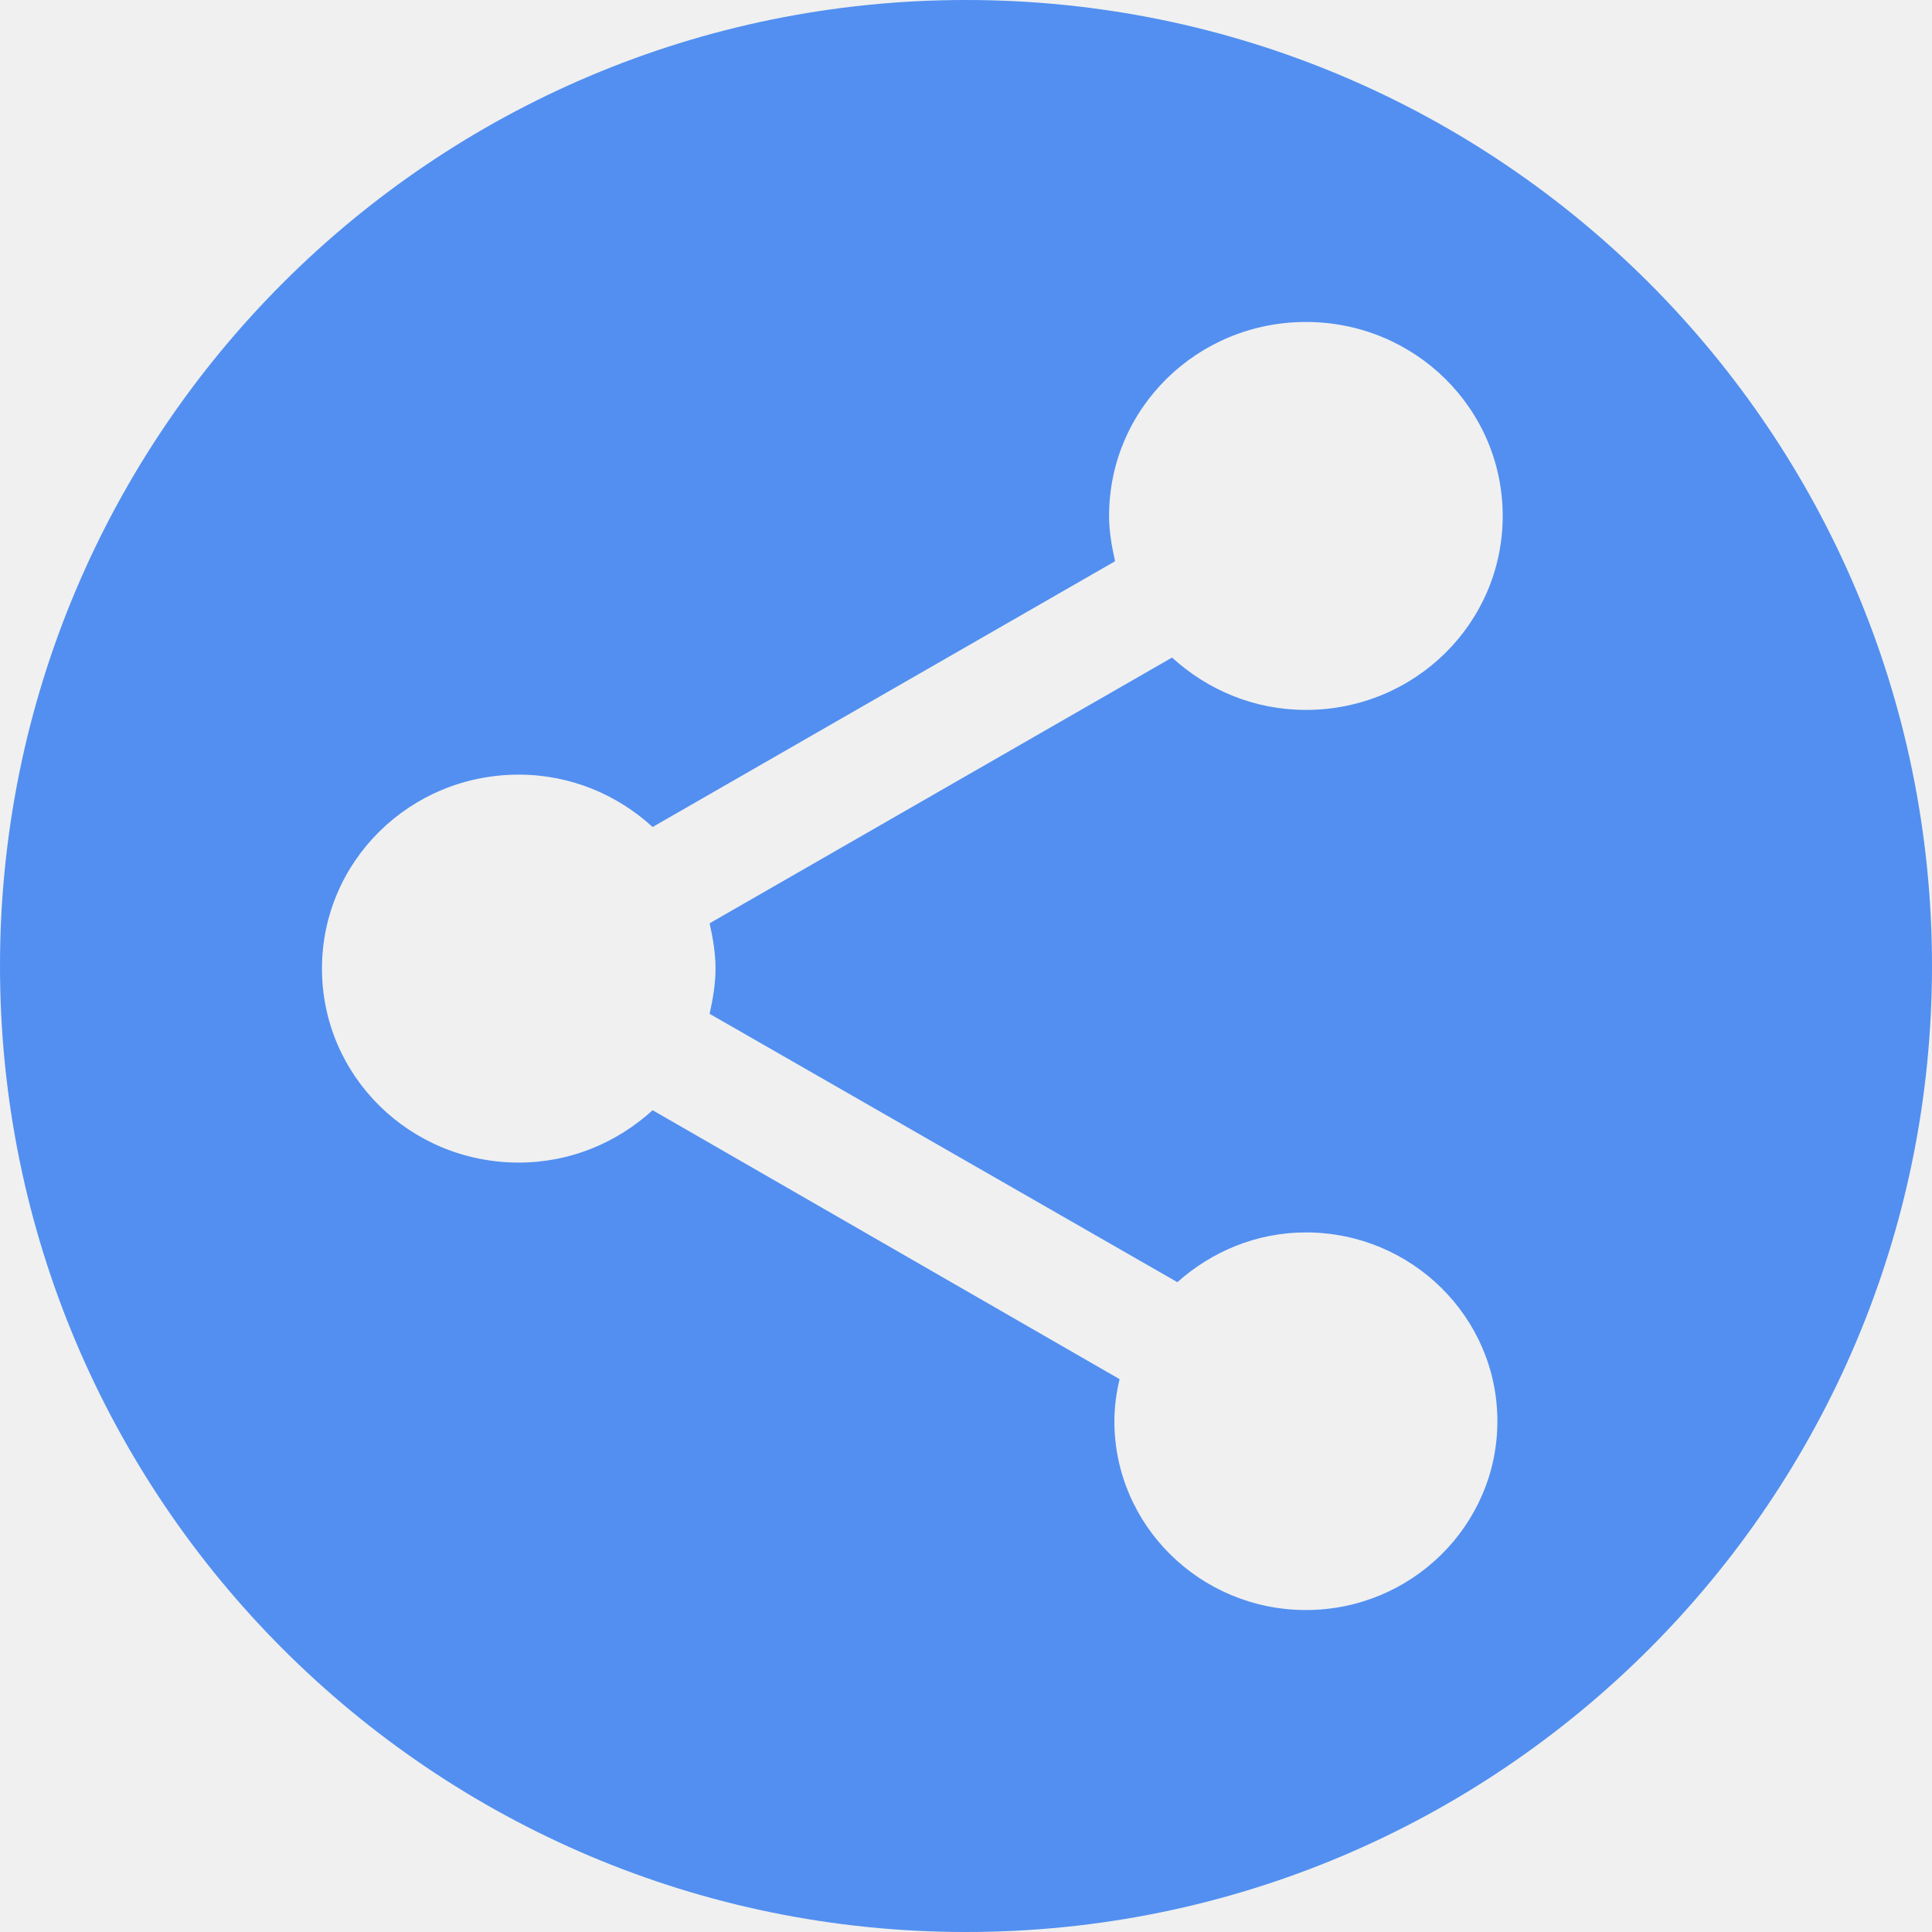
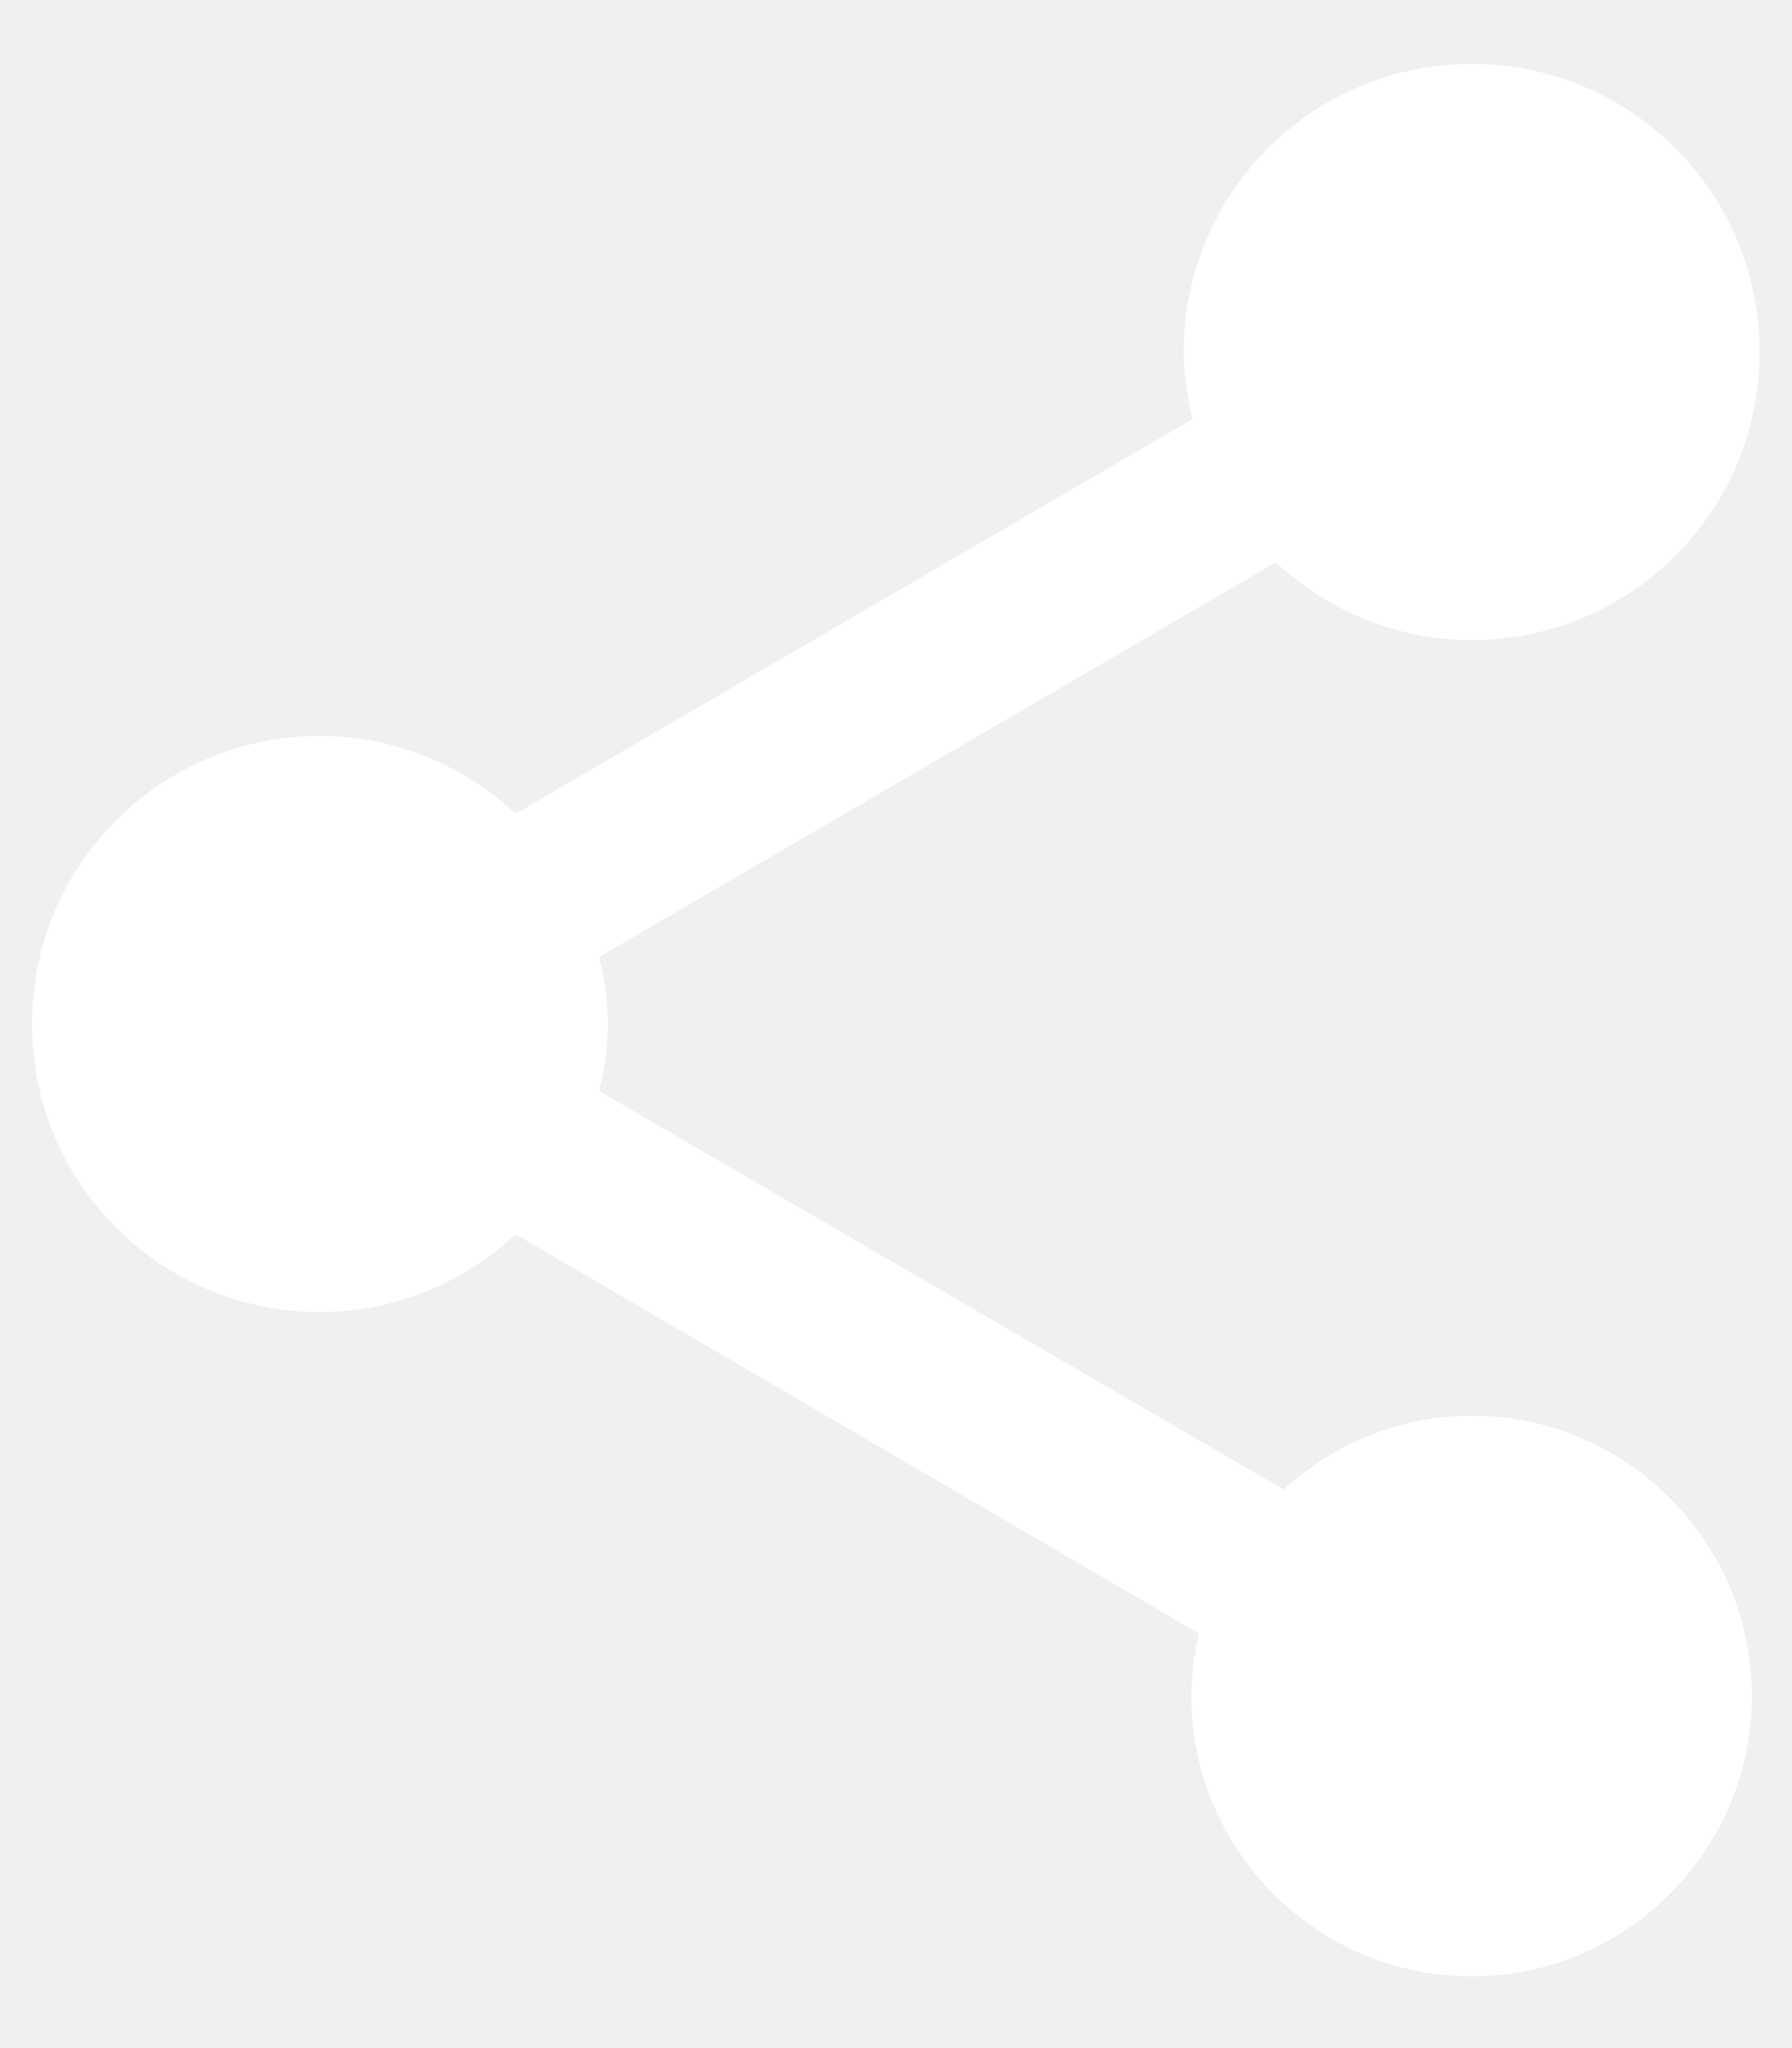
- <svg xmlns="http://www.w3.org/2000/svg" width="20px" height="20px" viewBox="0 0 20 20" version="1.1">
-   <g id="Payment-Button" stroke="none" stroke-width="1" fill="none" fill-rule="evenodd">
-     <g transform="translate(-580, -431)" fill="#528FF0" fill-rule="nonzero" id="Group-38">
-       <g transform="translate(556, 205)">
-         <g id="Group-24" transform="translate(24, 226)">
-           <path d="M10,20 C4.477,20 0,15.523 0,10 C0,4.477 4.477,0 10,0 C15.523,0 20,4.477 20,10 C20,15.523 15.523,20 10,20 Z M13.519,12.758 C13.002,12.758 12.541,12.959 12.188,13.273 L7.346,10.495 C7.38,10.341 7.407,10.187 7.407,10.027 C7.407,9.866 7.38,9.712 7.346,9.558 L12.133,6.807 C12.5,7.142 12.982,7.349 13.519,7.349 C14.646,7.349 15.556,6.452 15.556,5.341 C15.556,4.23 14.646,3.333 13.519,3.333 C12.391,3.333 11.481,4.23 11.481,5.341 C11.481,5.502 11.509,5.656 11.543,5.81 L6.756,8.561 C6.389,8.226 5.907,8.019 5.37,8.019 C4.243,8.019 3.333,8.916 3.333,10.027 C3.333,11.138 4.243,12.035 5.37,12.035 C5.907,12.035 6.389,11.827 6.756,11.493 L11.59,14.277 C11.556,14.418 11.536,14.565 11.536,14.712 C11.536,15.79 12.425,16.667 13.519,16.667 C14.612,16.667 15.501,15.79 15.501,14.712 C15.501,13.635 14.612,12.758 13.519,12.758 Z" id="Icon_share" />
-         </g>
-       </g>
-     </g>
-   </g>
+ <svg xmlns="http://www.w3.org/2000/svg" width="14" height="16" viewBox="0 0 14 16" fill="none">
+   <path d="M11.5 11.06C10.93 11.06 10.42 11.285 10.03 11.637L4.683 8.525C4.72 8.352 4.75 8.18 4.75 8C4.75 7.82 4.72 7.647 4.683 7.475L9.97 4.393C10.375 4.768 10.908 5 11.5 5C12.745 5 13.75 3.995 13.75 2.75C13.75 1.505 12.745 0.5 11.5 0.5C10.255 0.5 9.25 1.505 9.25 2.75C9.25 2.93 9.28 3.103 9.318 3.275L4.03 6.357C3.625 5.982 3.092 5.75 2.5 5.75C1.255 5.75 0.25 6.755 0.25 8C0.25 9.245 1.255 10.25 2.5 10.25C3.092 10.25 3.625 10.018 4.03 9.643L9.37 12.762C9.332 12.92 9.31 13.085 9.31 13.25C9.31 14.457 10.293 15.44 11.5 15.44C12.707 15.44 13.69 14.457 13.69 13.25C13.69 12.043 12.707 11.06 11.5 11.06Z" fill="white" />
</svg>
